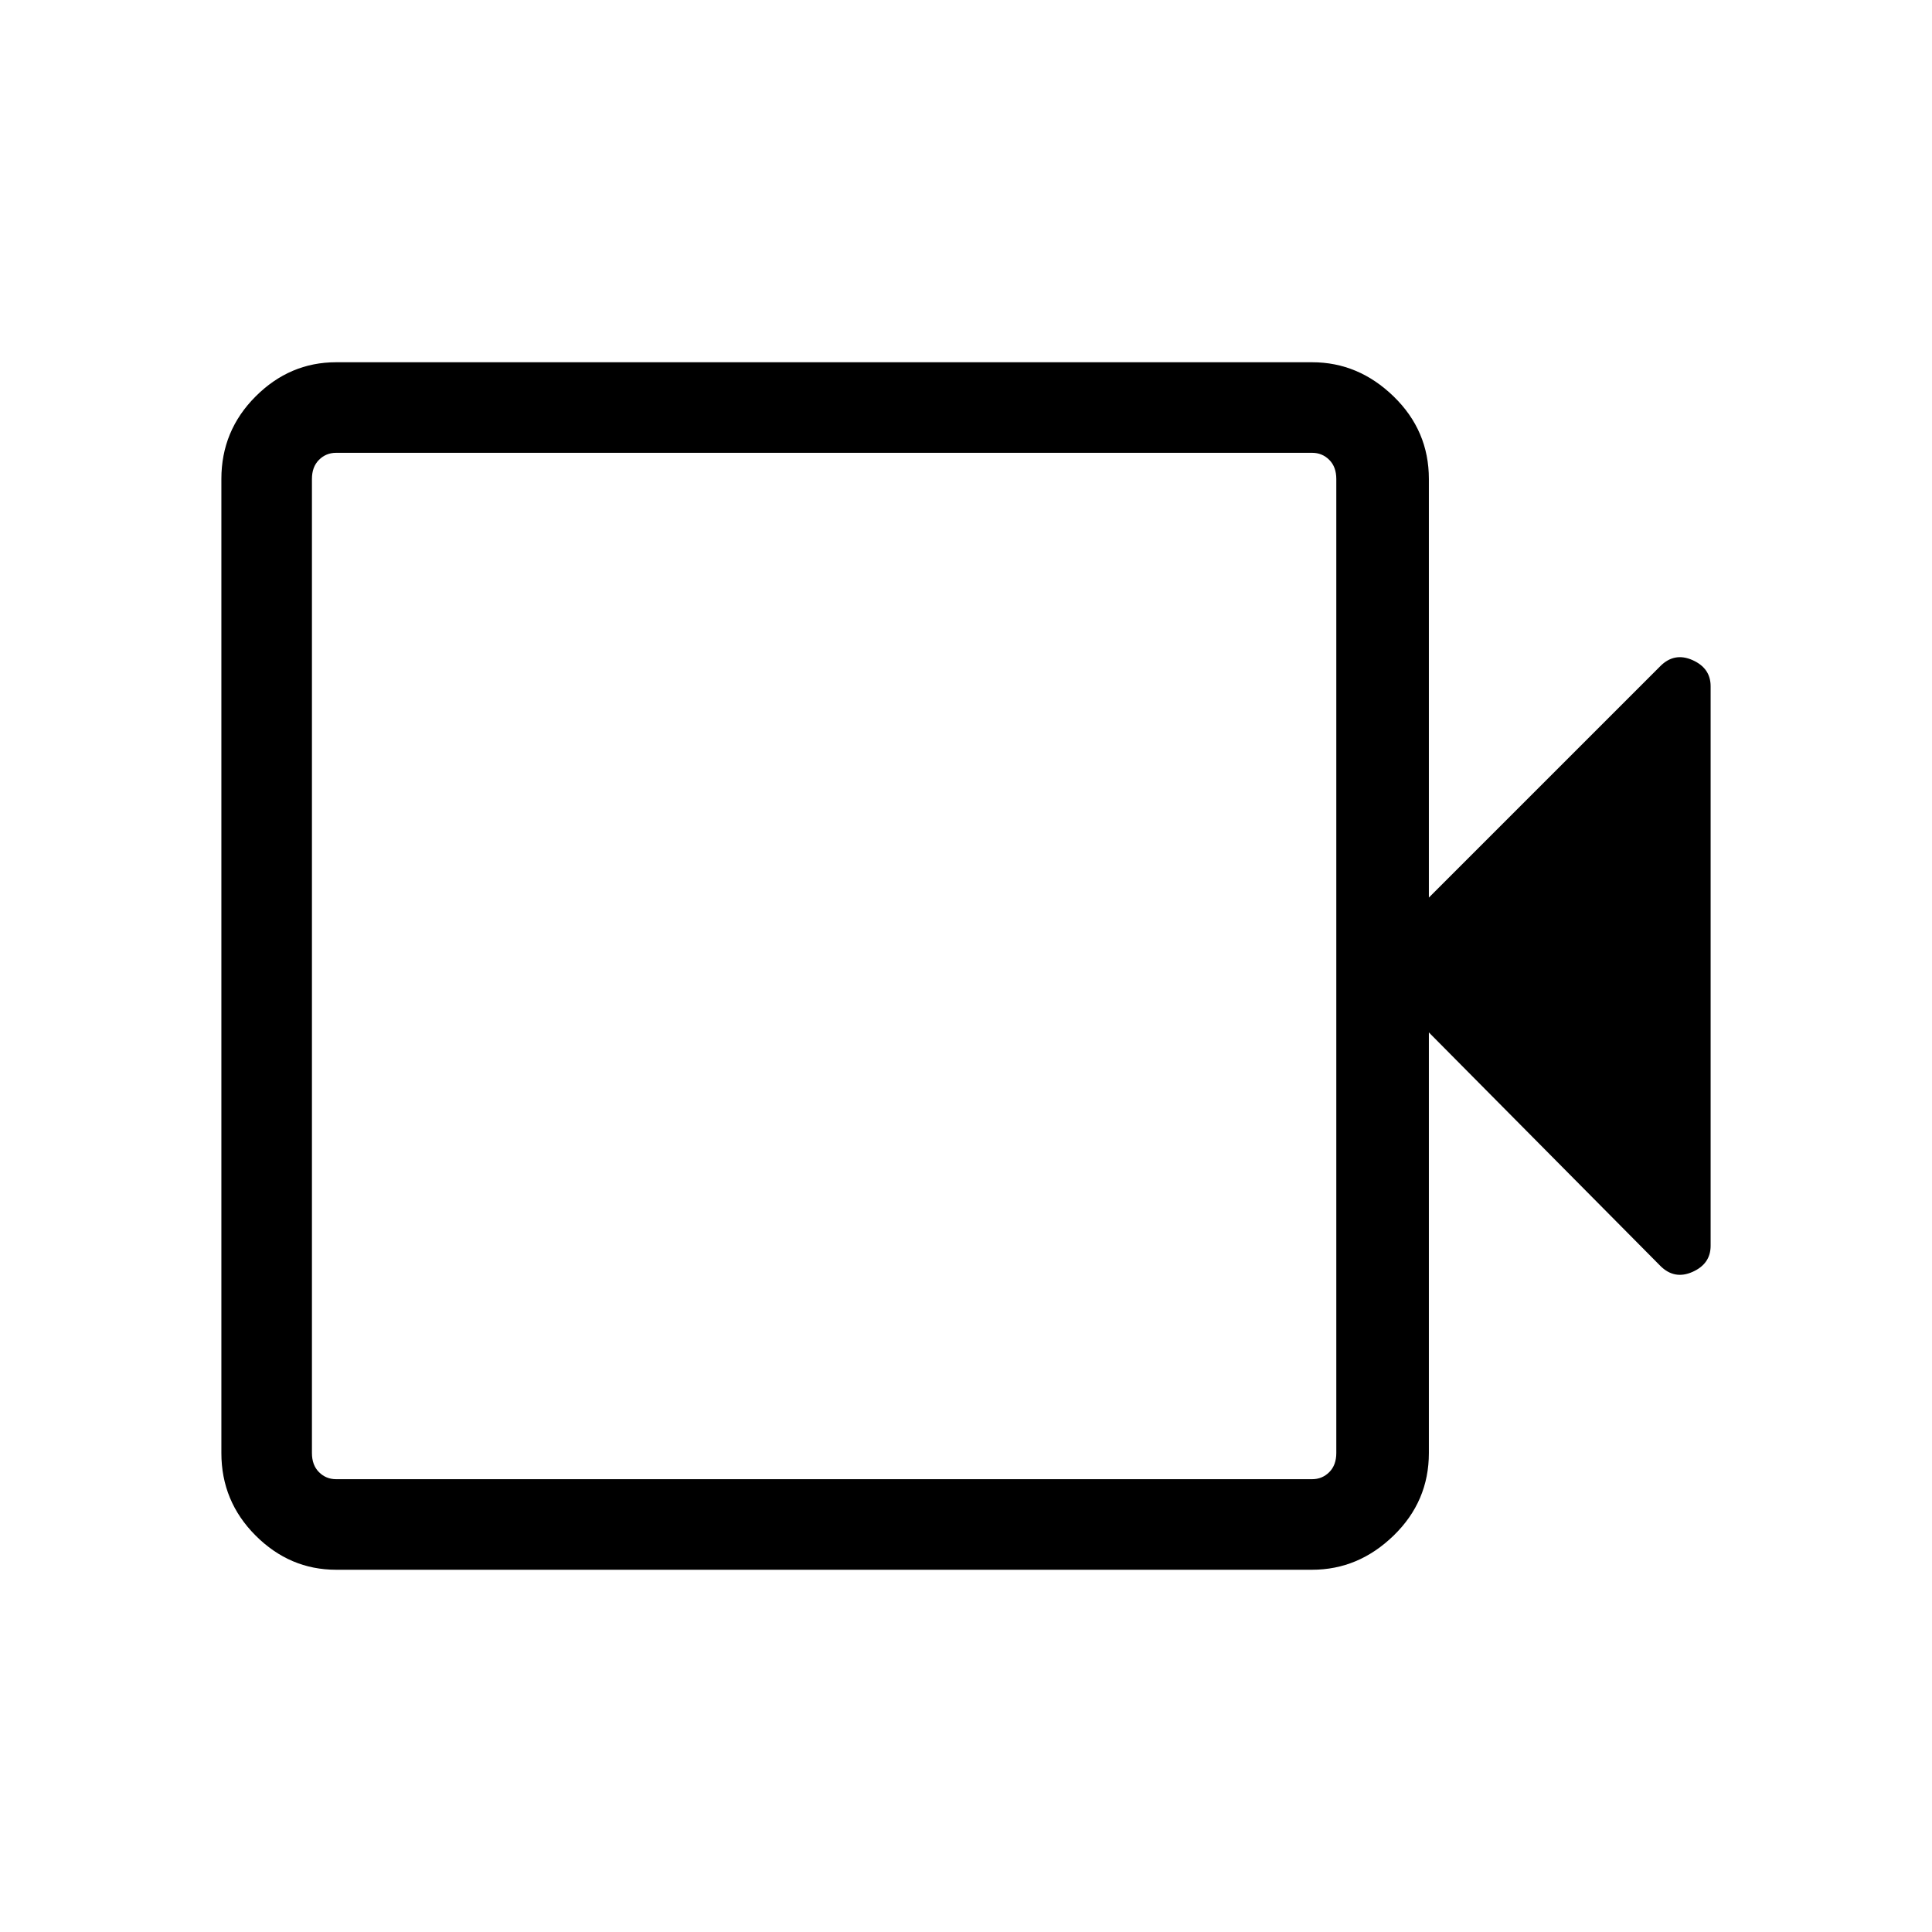
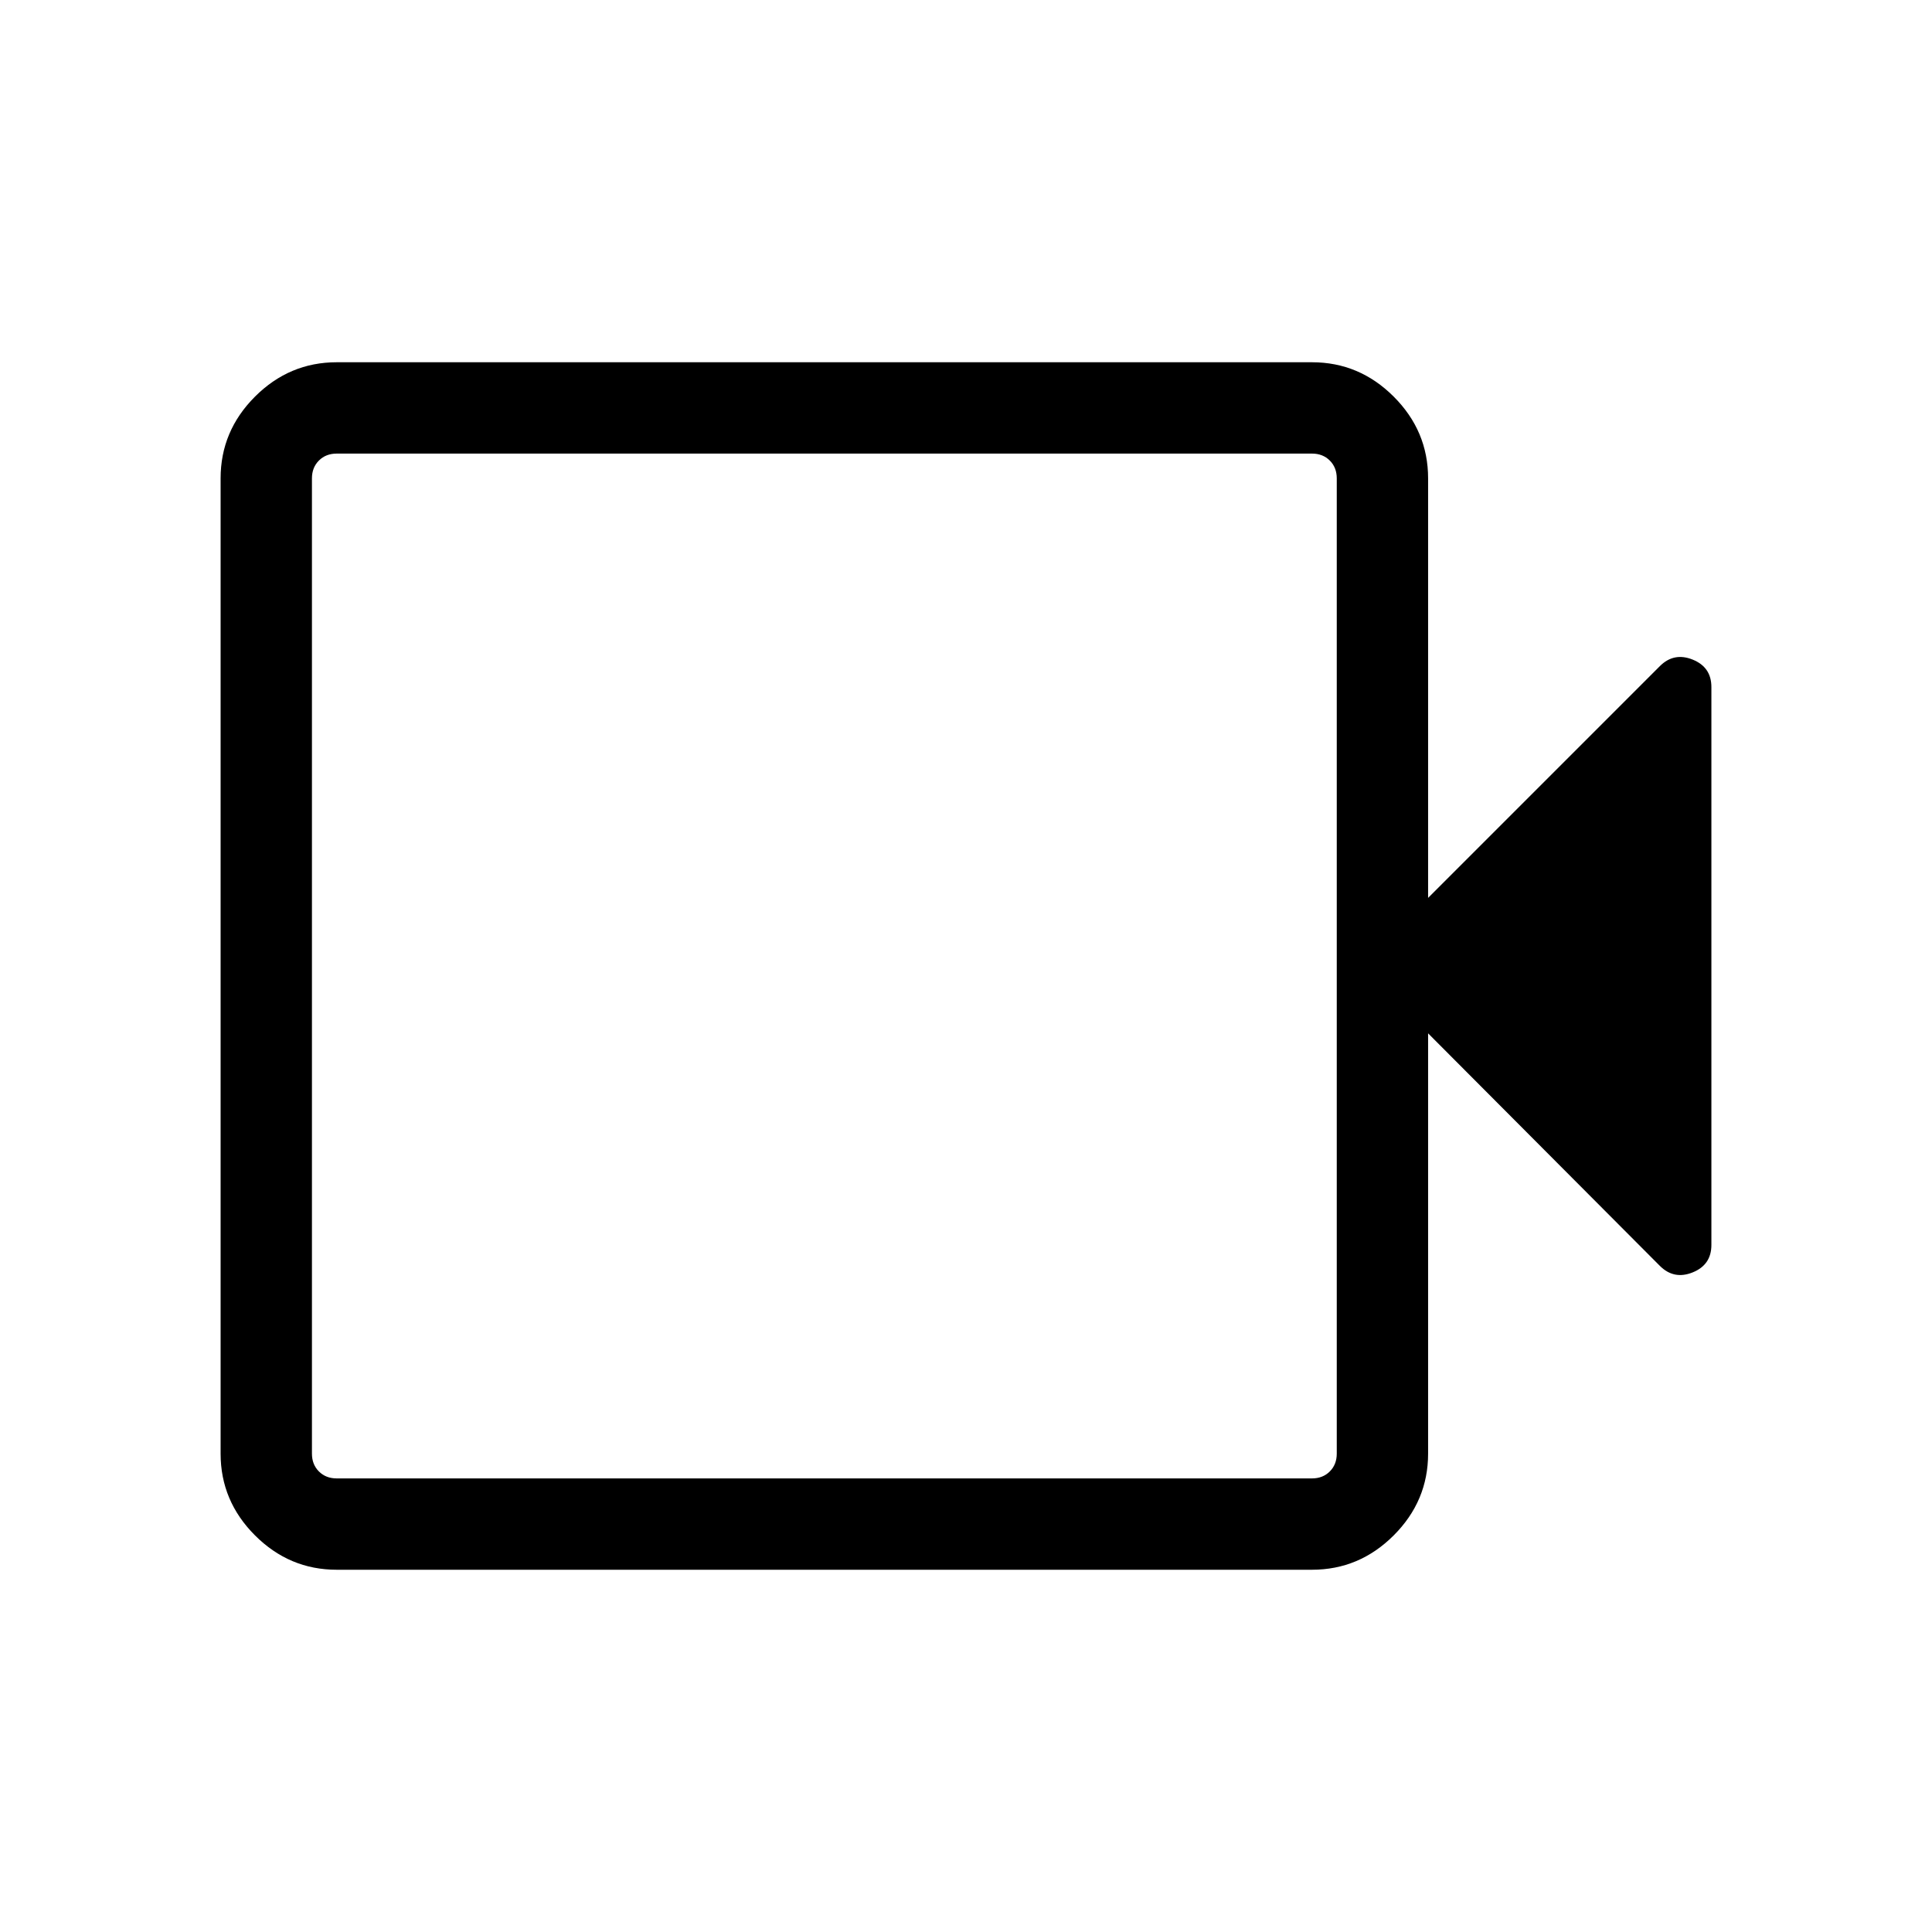
- <svg xmlns="http://www.w3.org/2000/svg" height="48" width="48">
-   <path d="M8.35 39q-1.15 0-2-.85-.85-.85-.85-2.05V11.9q0-1.2.85-2.05.85-.85 2-.85H32.6q1.15 0 2.025.85t.875 2.05v10.4l5.75-5.75q.35-.35.8-.15.45.2.45.65v13.9q0 .45-.45.65t-.8-.15l-5.75-5.8V36.1q0 1.2-.875 2.05-.875.85-2.025.85Zm0-2.25H32.6q.25 0 .425-.175t.175-.475V11.9q0-.3-.175-.475t-.425-.175H8.35q-.25 0-.425.175t-.175.475v24.2q0 .3.175.475t.425.175Zm-.6 0v-25.5 25.5Z" />
+ <svg xmlns="http://www.w3.org/2000/svg" height="48" viewBox="0 -960 960 960" width="48">
+   <path d="M167.31-180.001q-23.529 0-40.611-17.082-17.081-17.082-17.081-40.611v-484.612q0-23.529 17.081-40.611 17.082-17.082 40.611-17.082h484.612q23.529 0 40.611 17.082 17.082 17.082 17.082 40.611v208.461l115.152-115.153q7-7 16.308-3.25 9.307 3.75 9.307 13.635v277.226q0 9.885-9.307 13.635-9.308 3.75-16.308-3.25L709.615-446.539v208.845q0 23.529-17.082 40.611-17.082 17.082-40.611 17.082H167.31Zm0-45.384h484.612q5.385 0 8.847-3.462 3.462-3.462 3.462-8.847v-484.612q0-5.385-3.462-8.847-3.462-3.462-8.847-3.462H167.31q-5.385 0-8.847 3.462-3.462 3.462-3.462 8.847v484.612q0 5.385 3.462 8.847 3.462 3.462 8.847 3.462Zm-12.309 0v-509.23 509.23Z" />
</svg>
